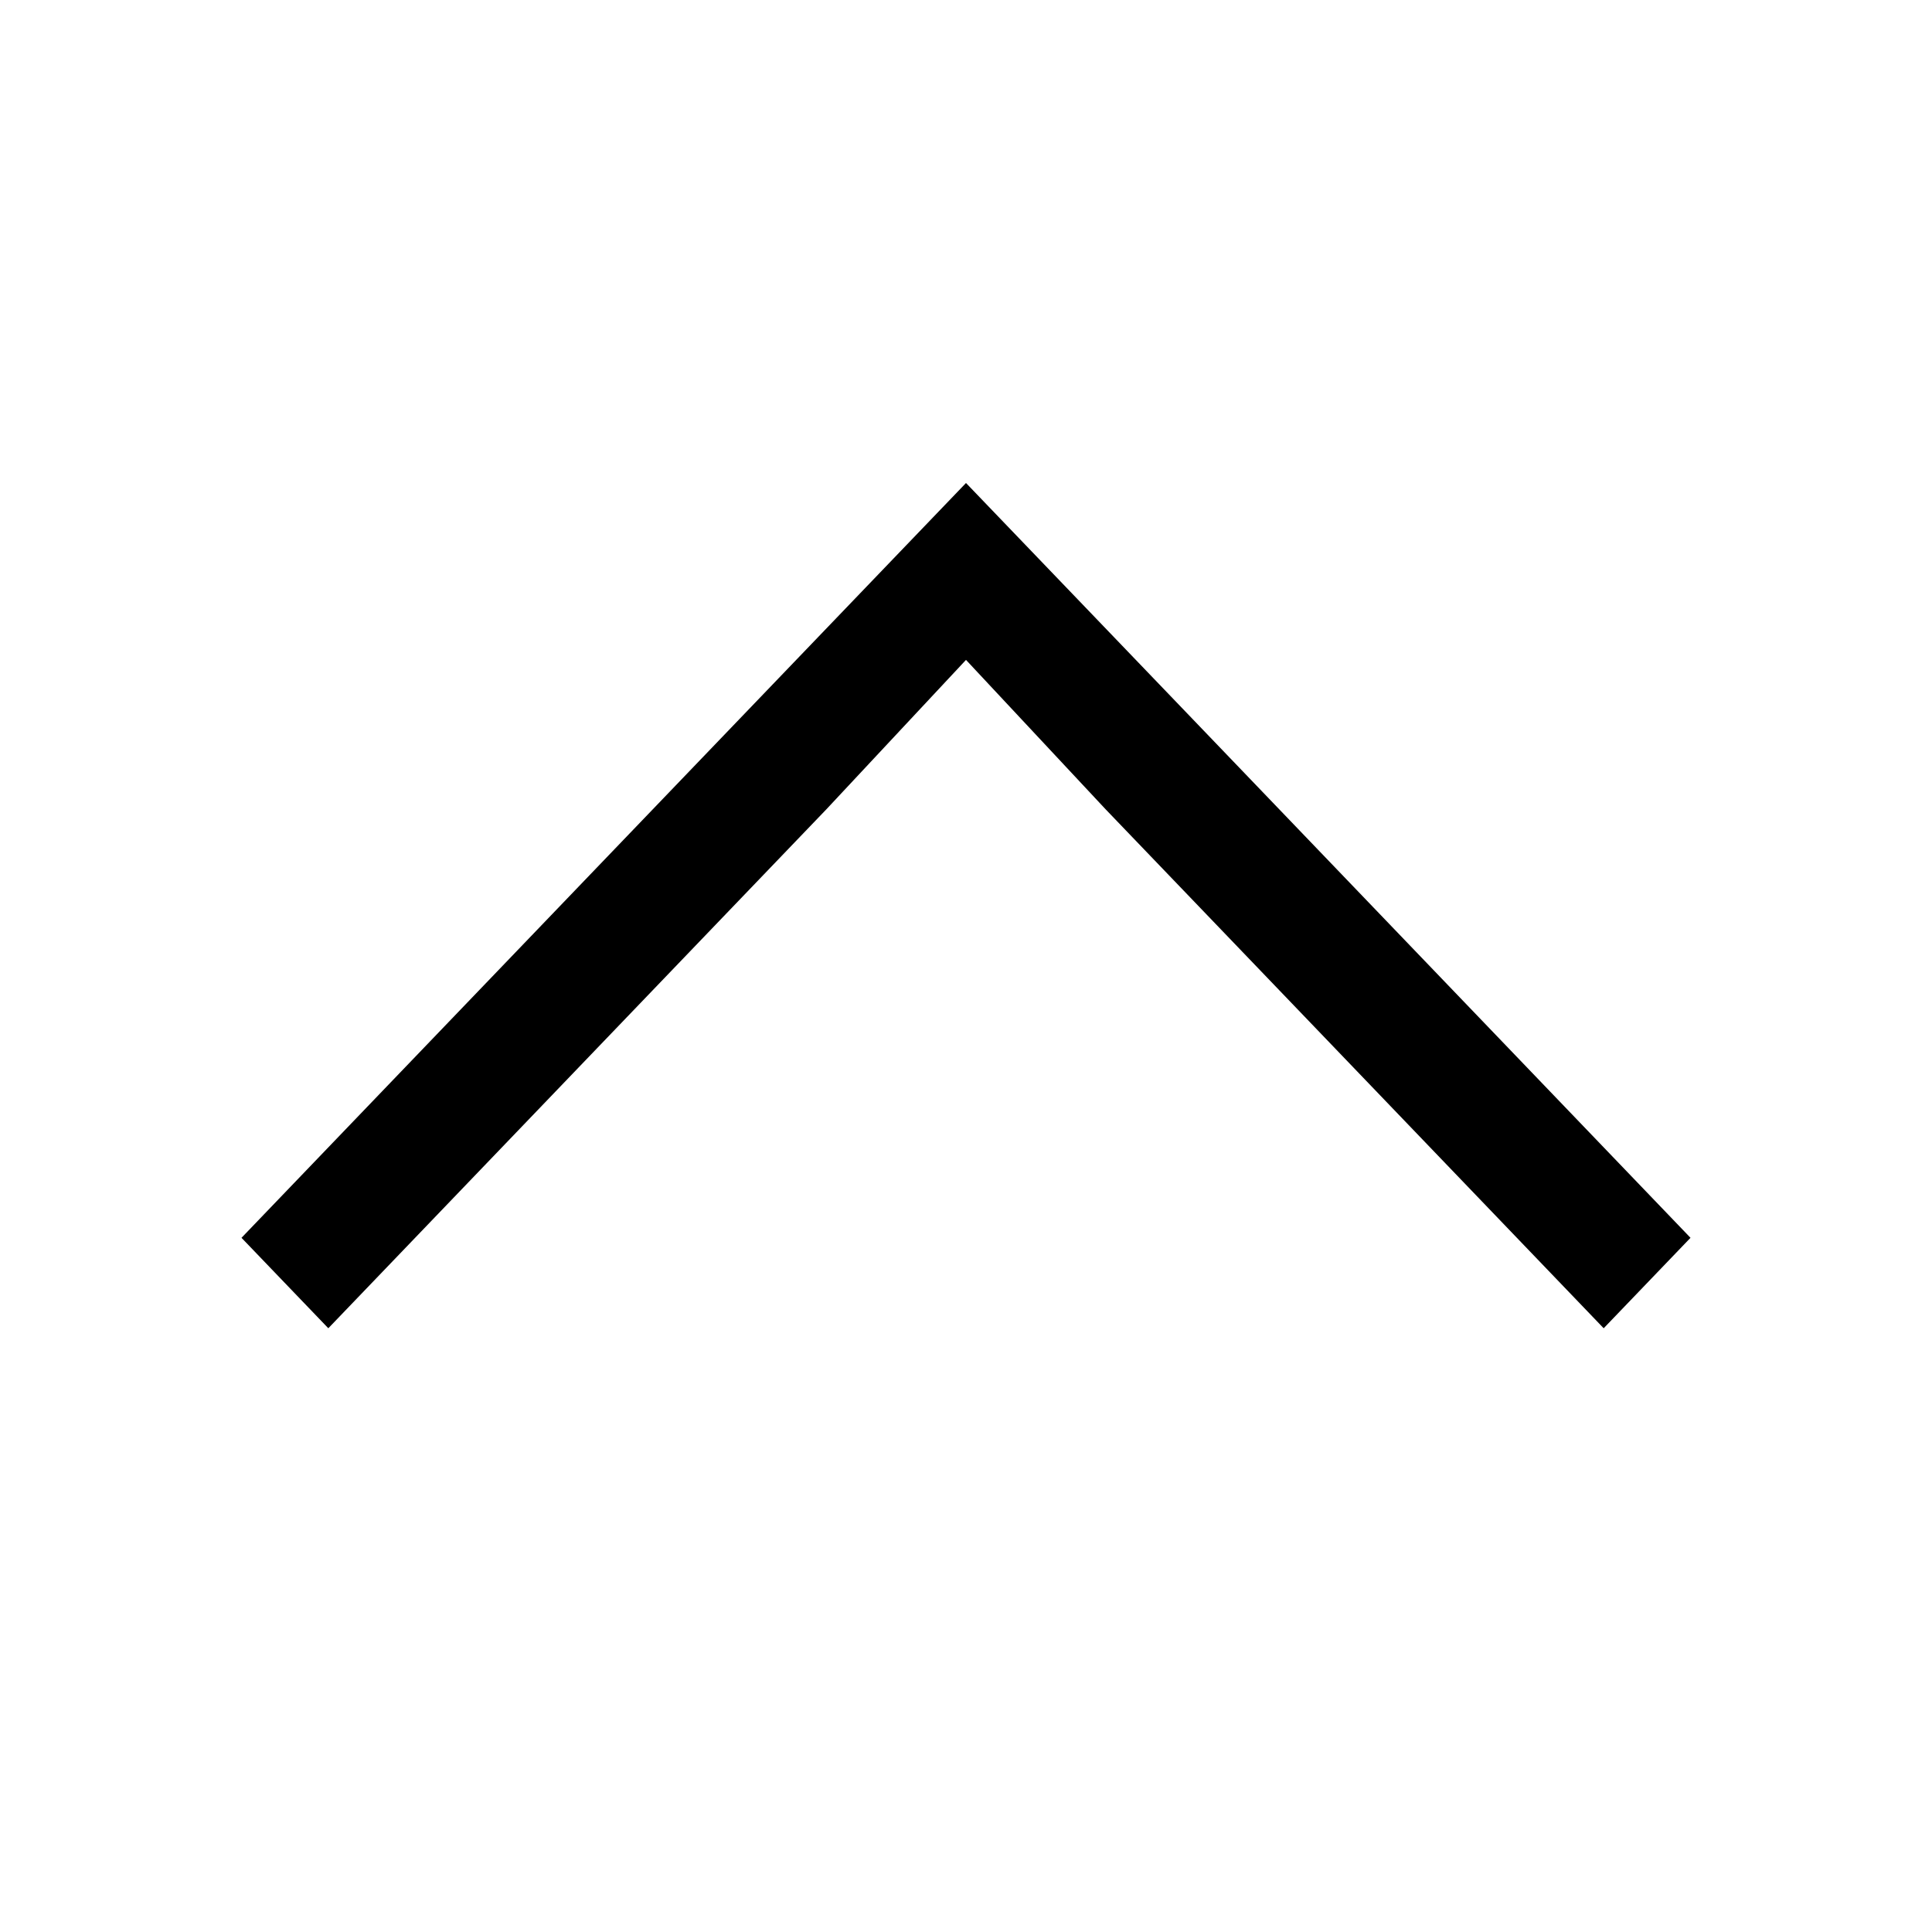
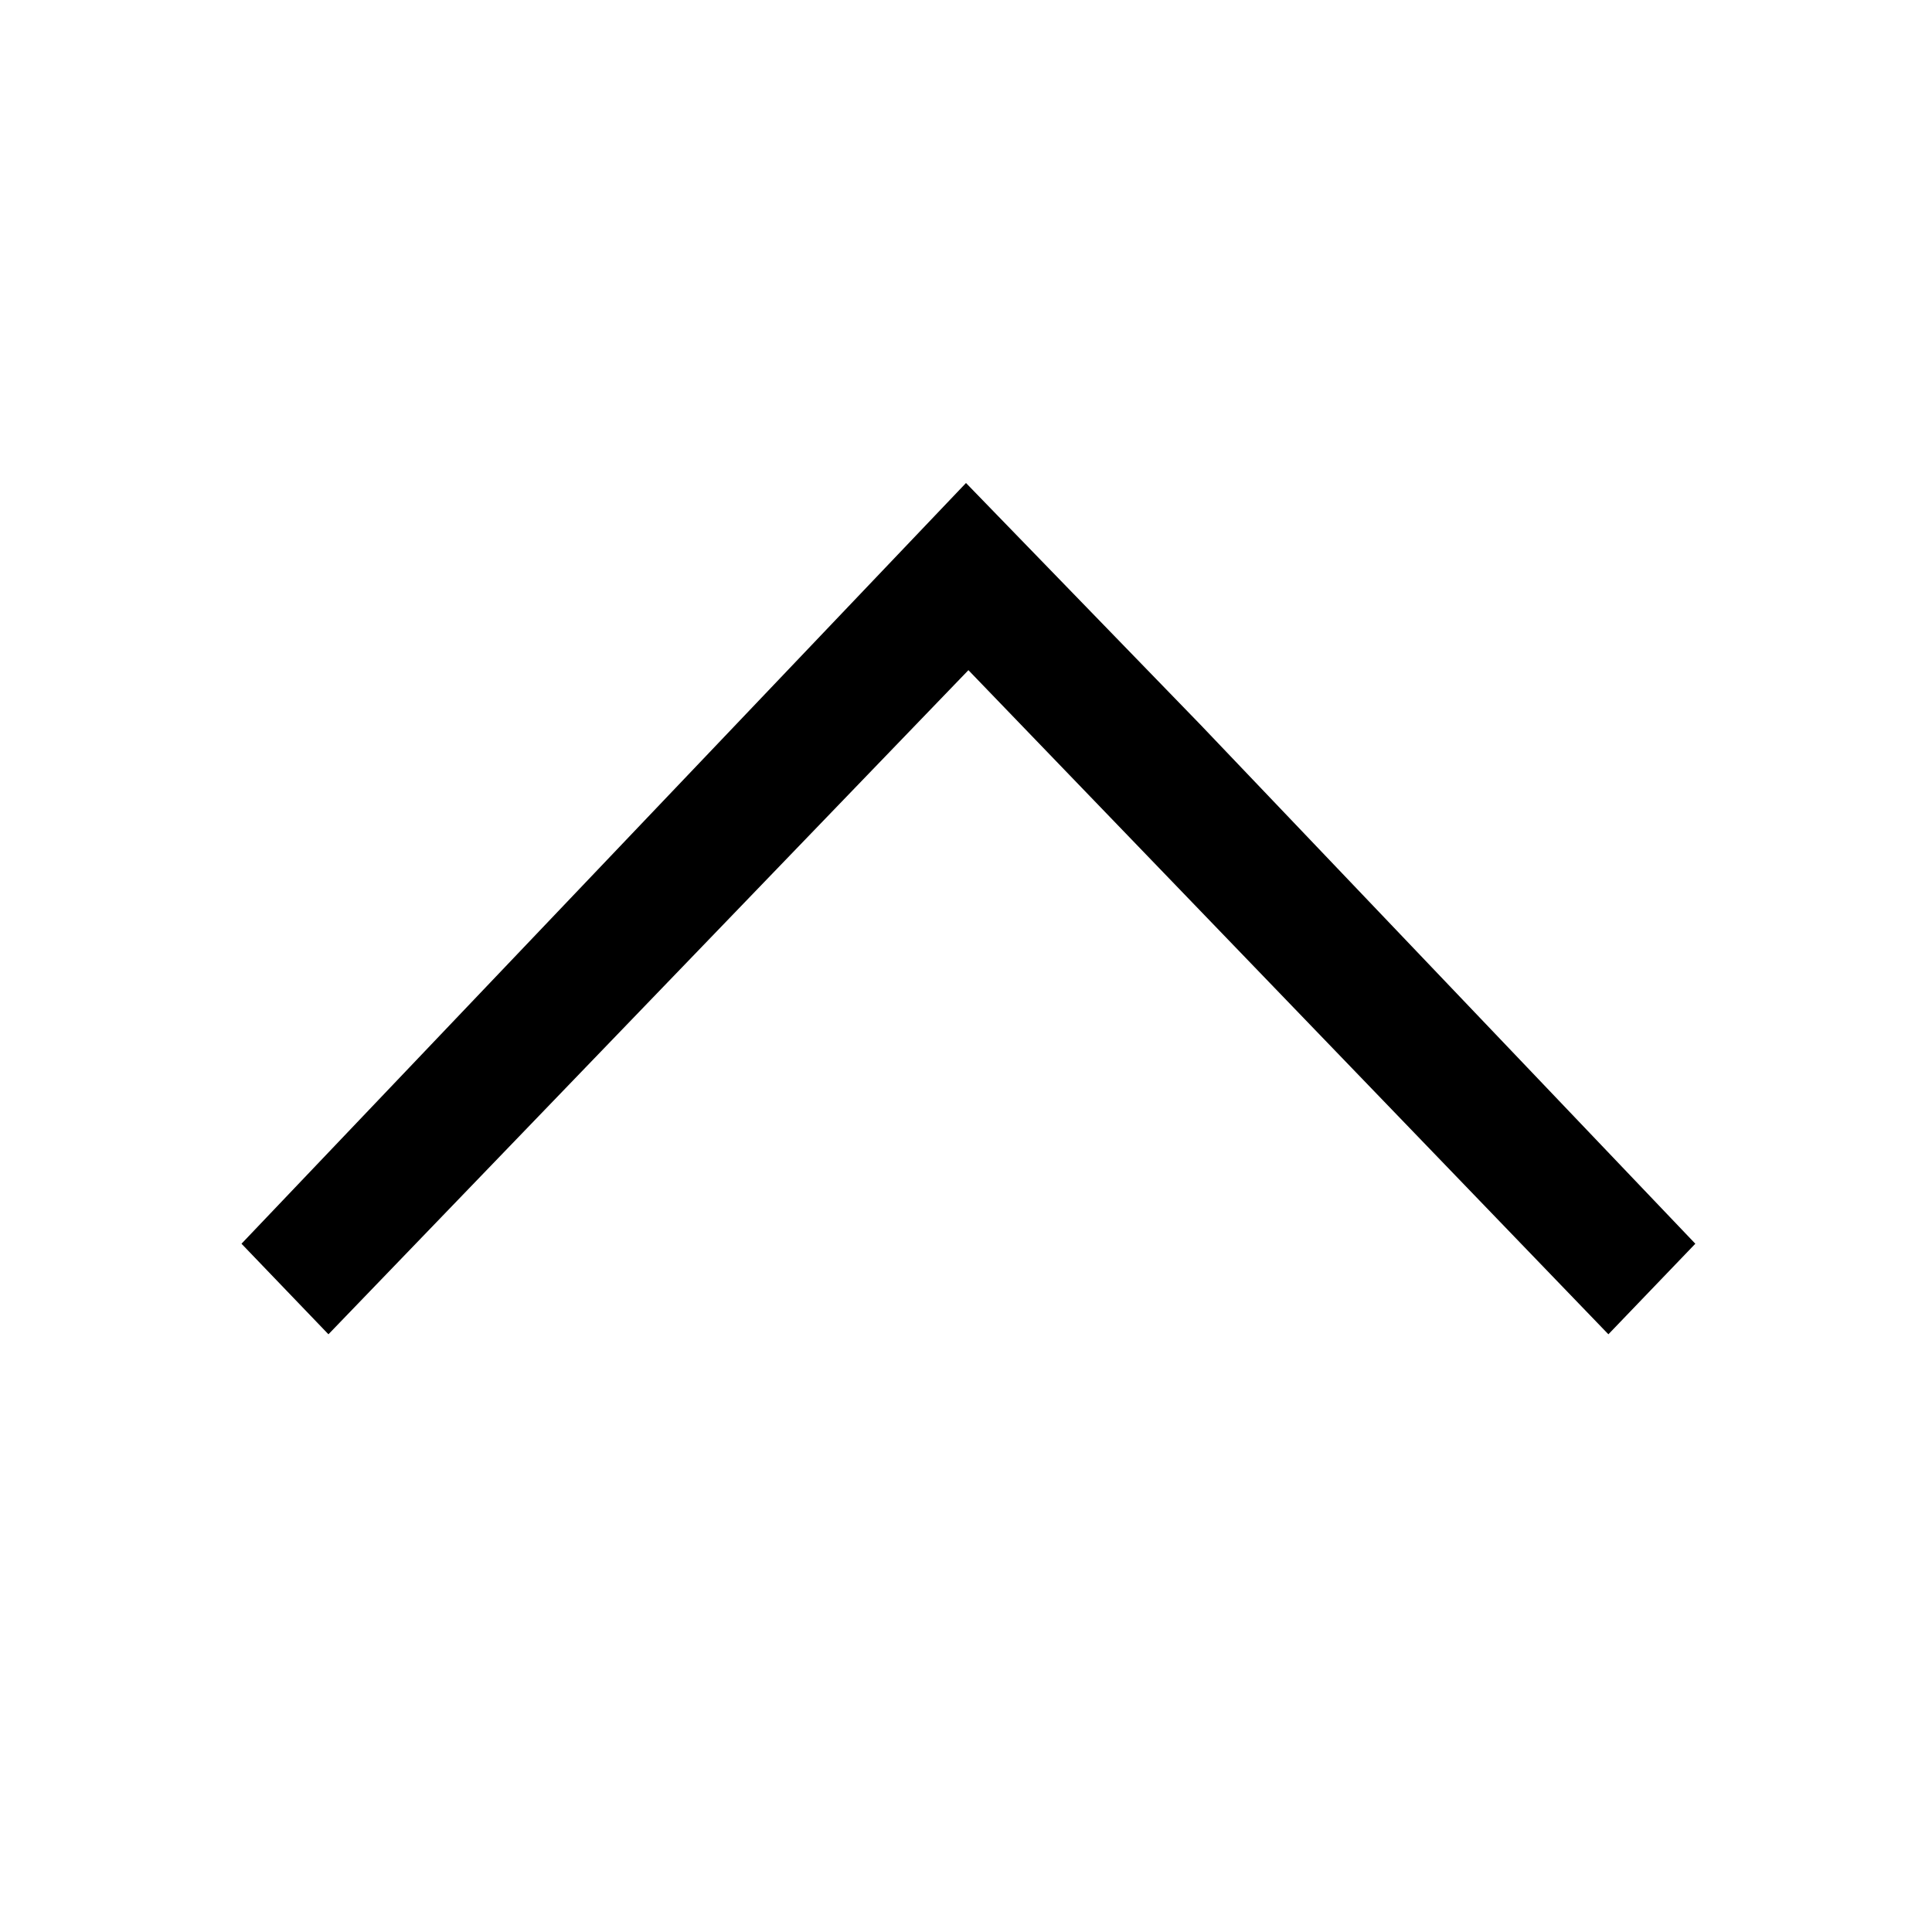
<svg xmlns="http://www.w3.org/2000/svg" viewBox="0 0 16 16">
-   <defs id="defs1">
-     <style type="text/css" id="current-color-scheme">
- .ColorScheme-Text {
+   <defs>
+     <style type="text/css">.ColorScheme-Text {
color:#000;
- }
- </style>
+ }</style>
  </defs>
-   <path style="fill:currentColor;fill-opacity:1;stroke:none" d="m8 4l-6 6.251.719.749 4.125-4.298 1.156-1.237 1.156 1.237 4.125 4.298.719-.749-4.125-4.298z" class="ColorScheme-Text" />
+   <path class="ColorScheme-Text" d="m8 4-6 6.3 0.72 0.75 5.3-5.5 5.3 5.5 0.72-0.75-4.1-4.3z" fill="currentColor" />
</svg>
